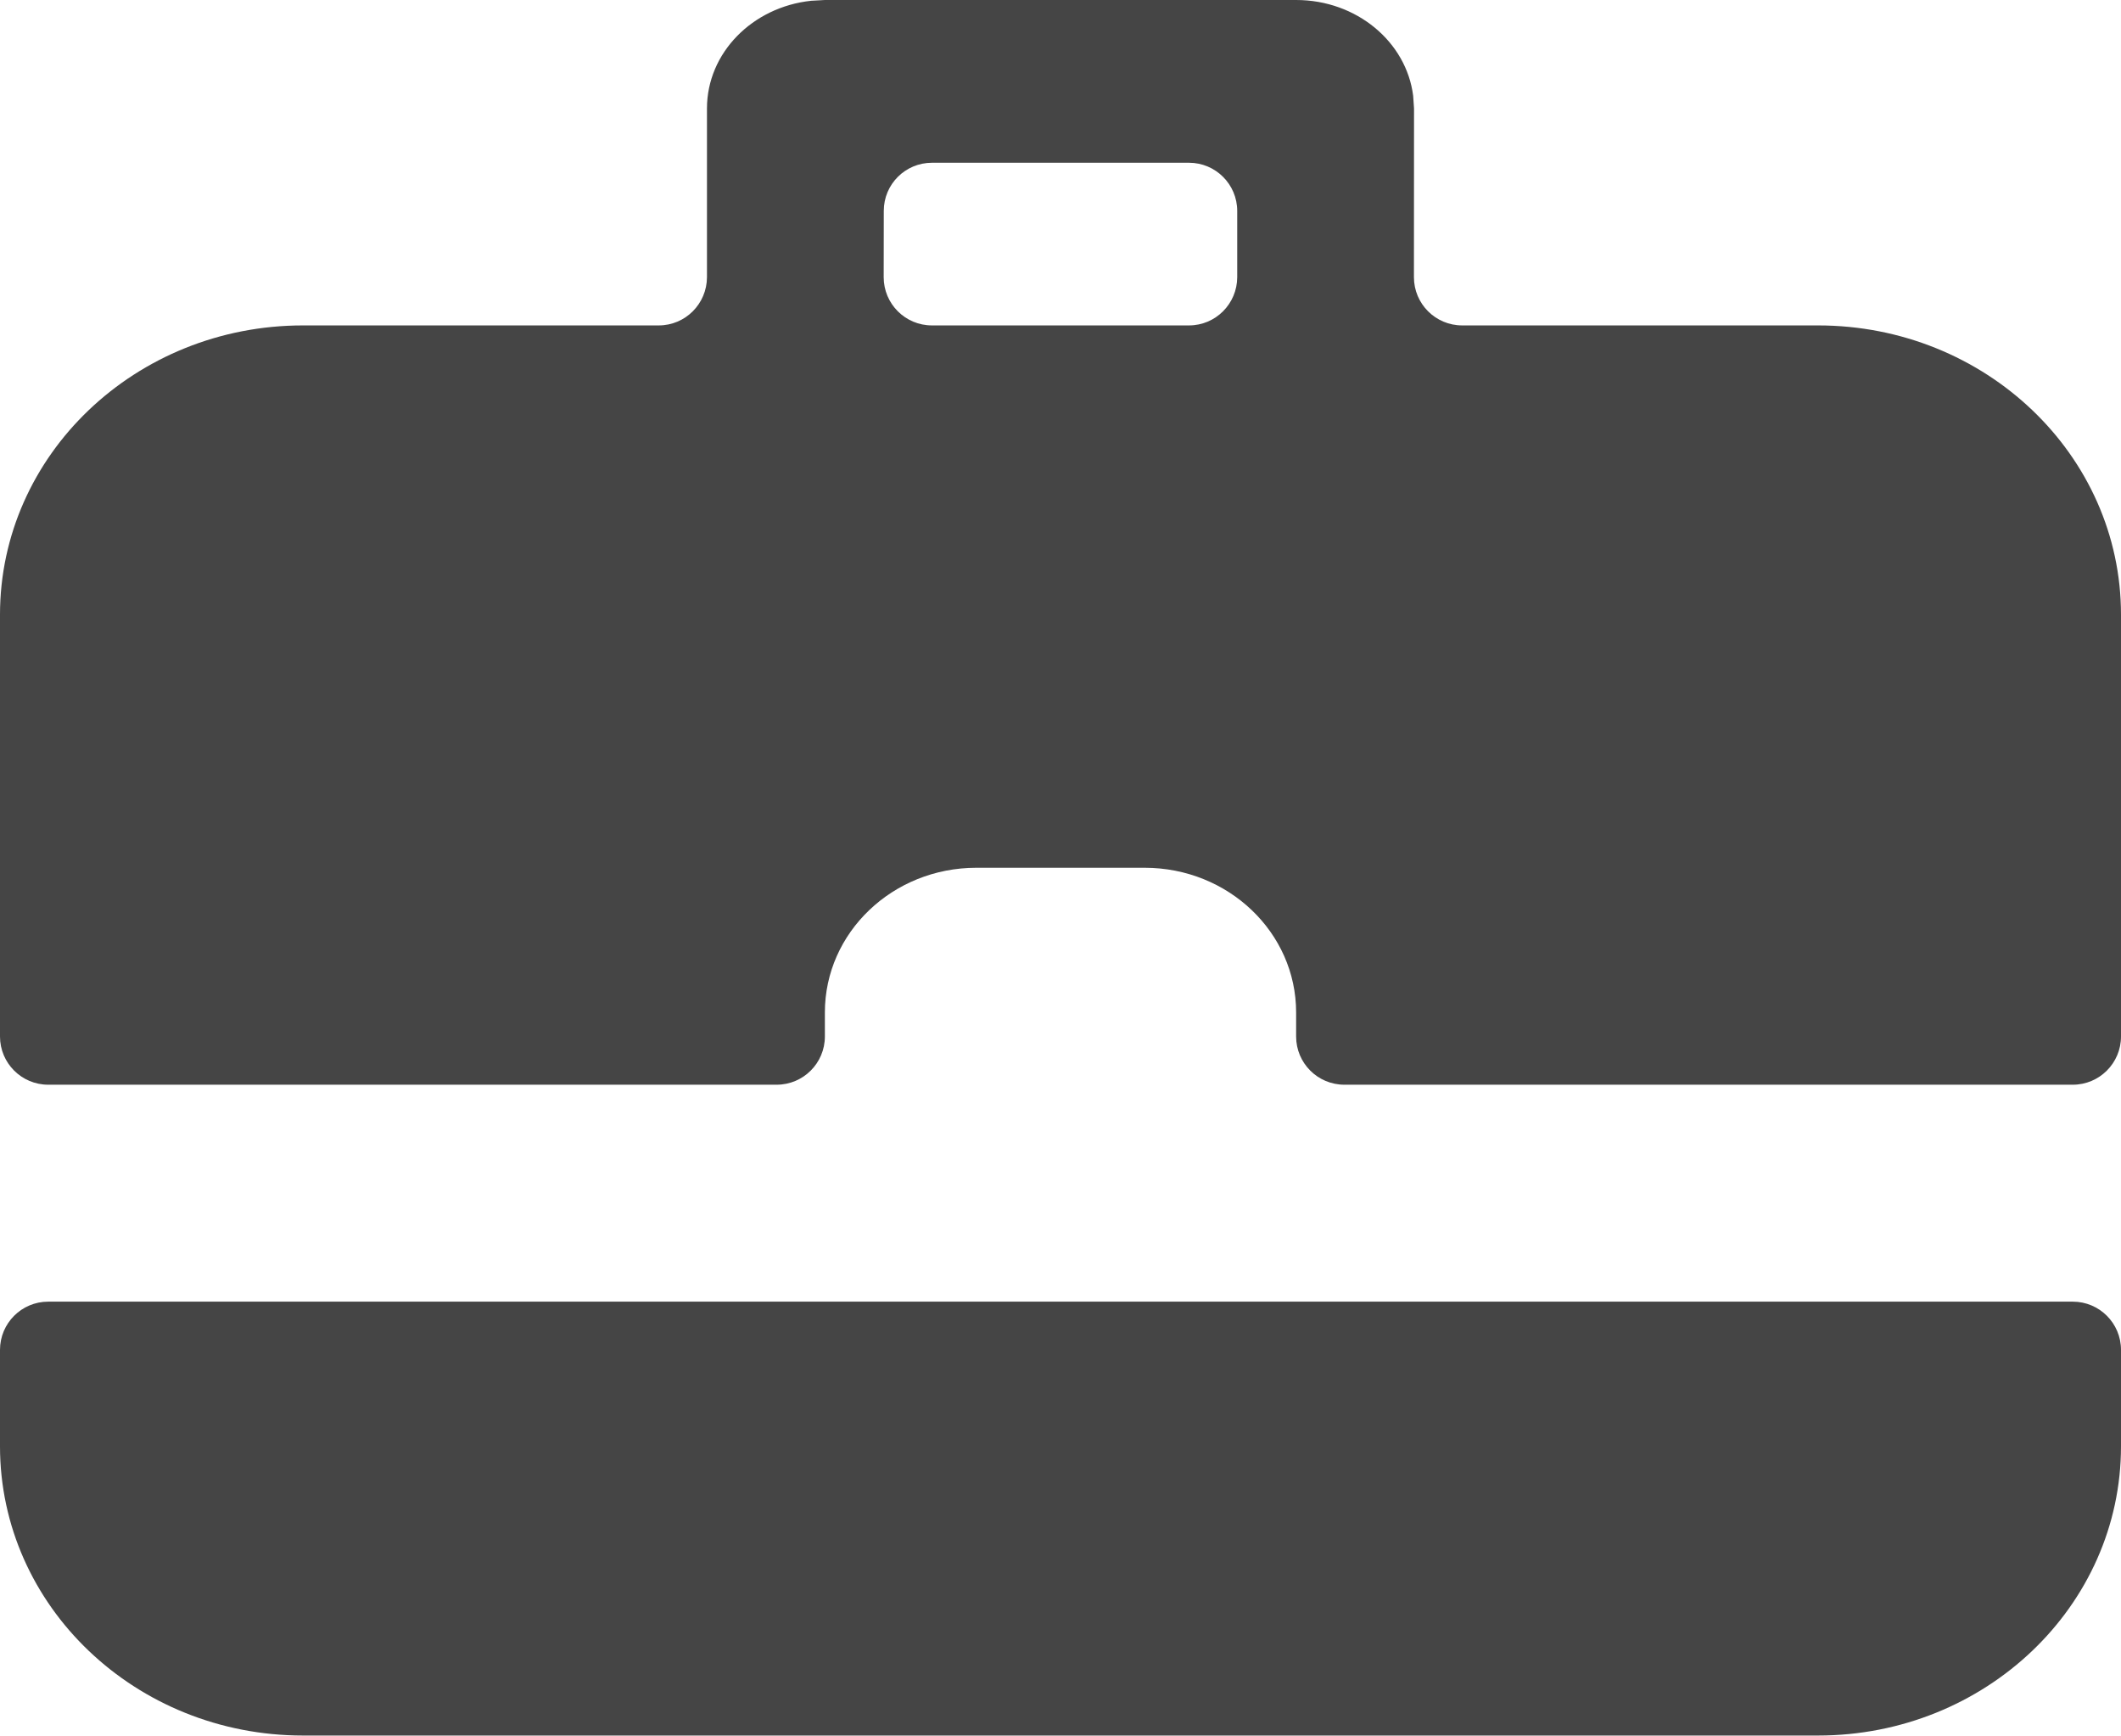
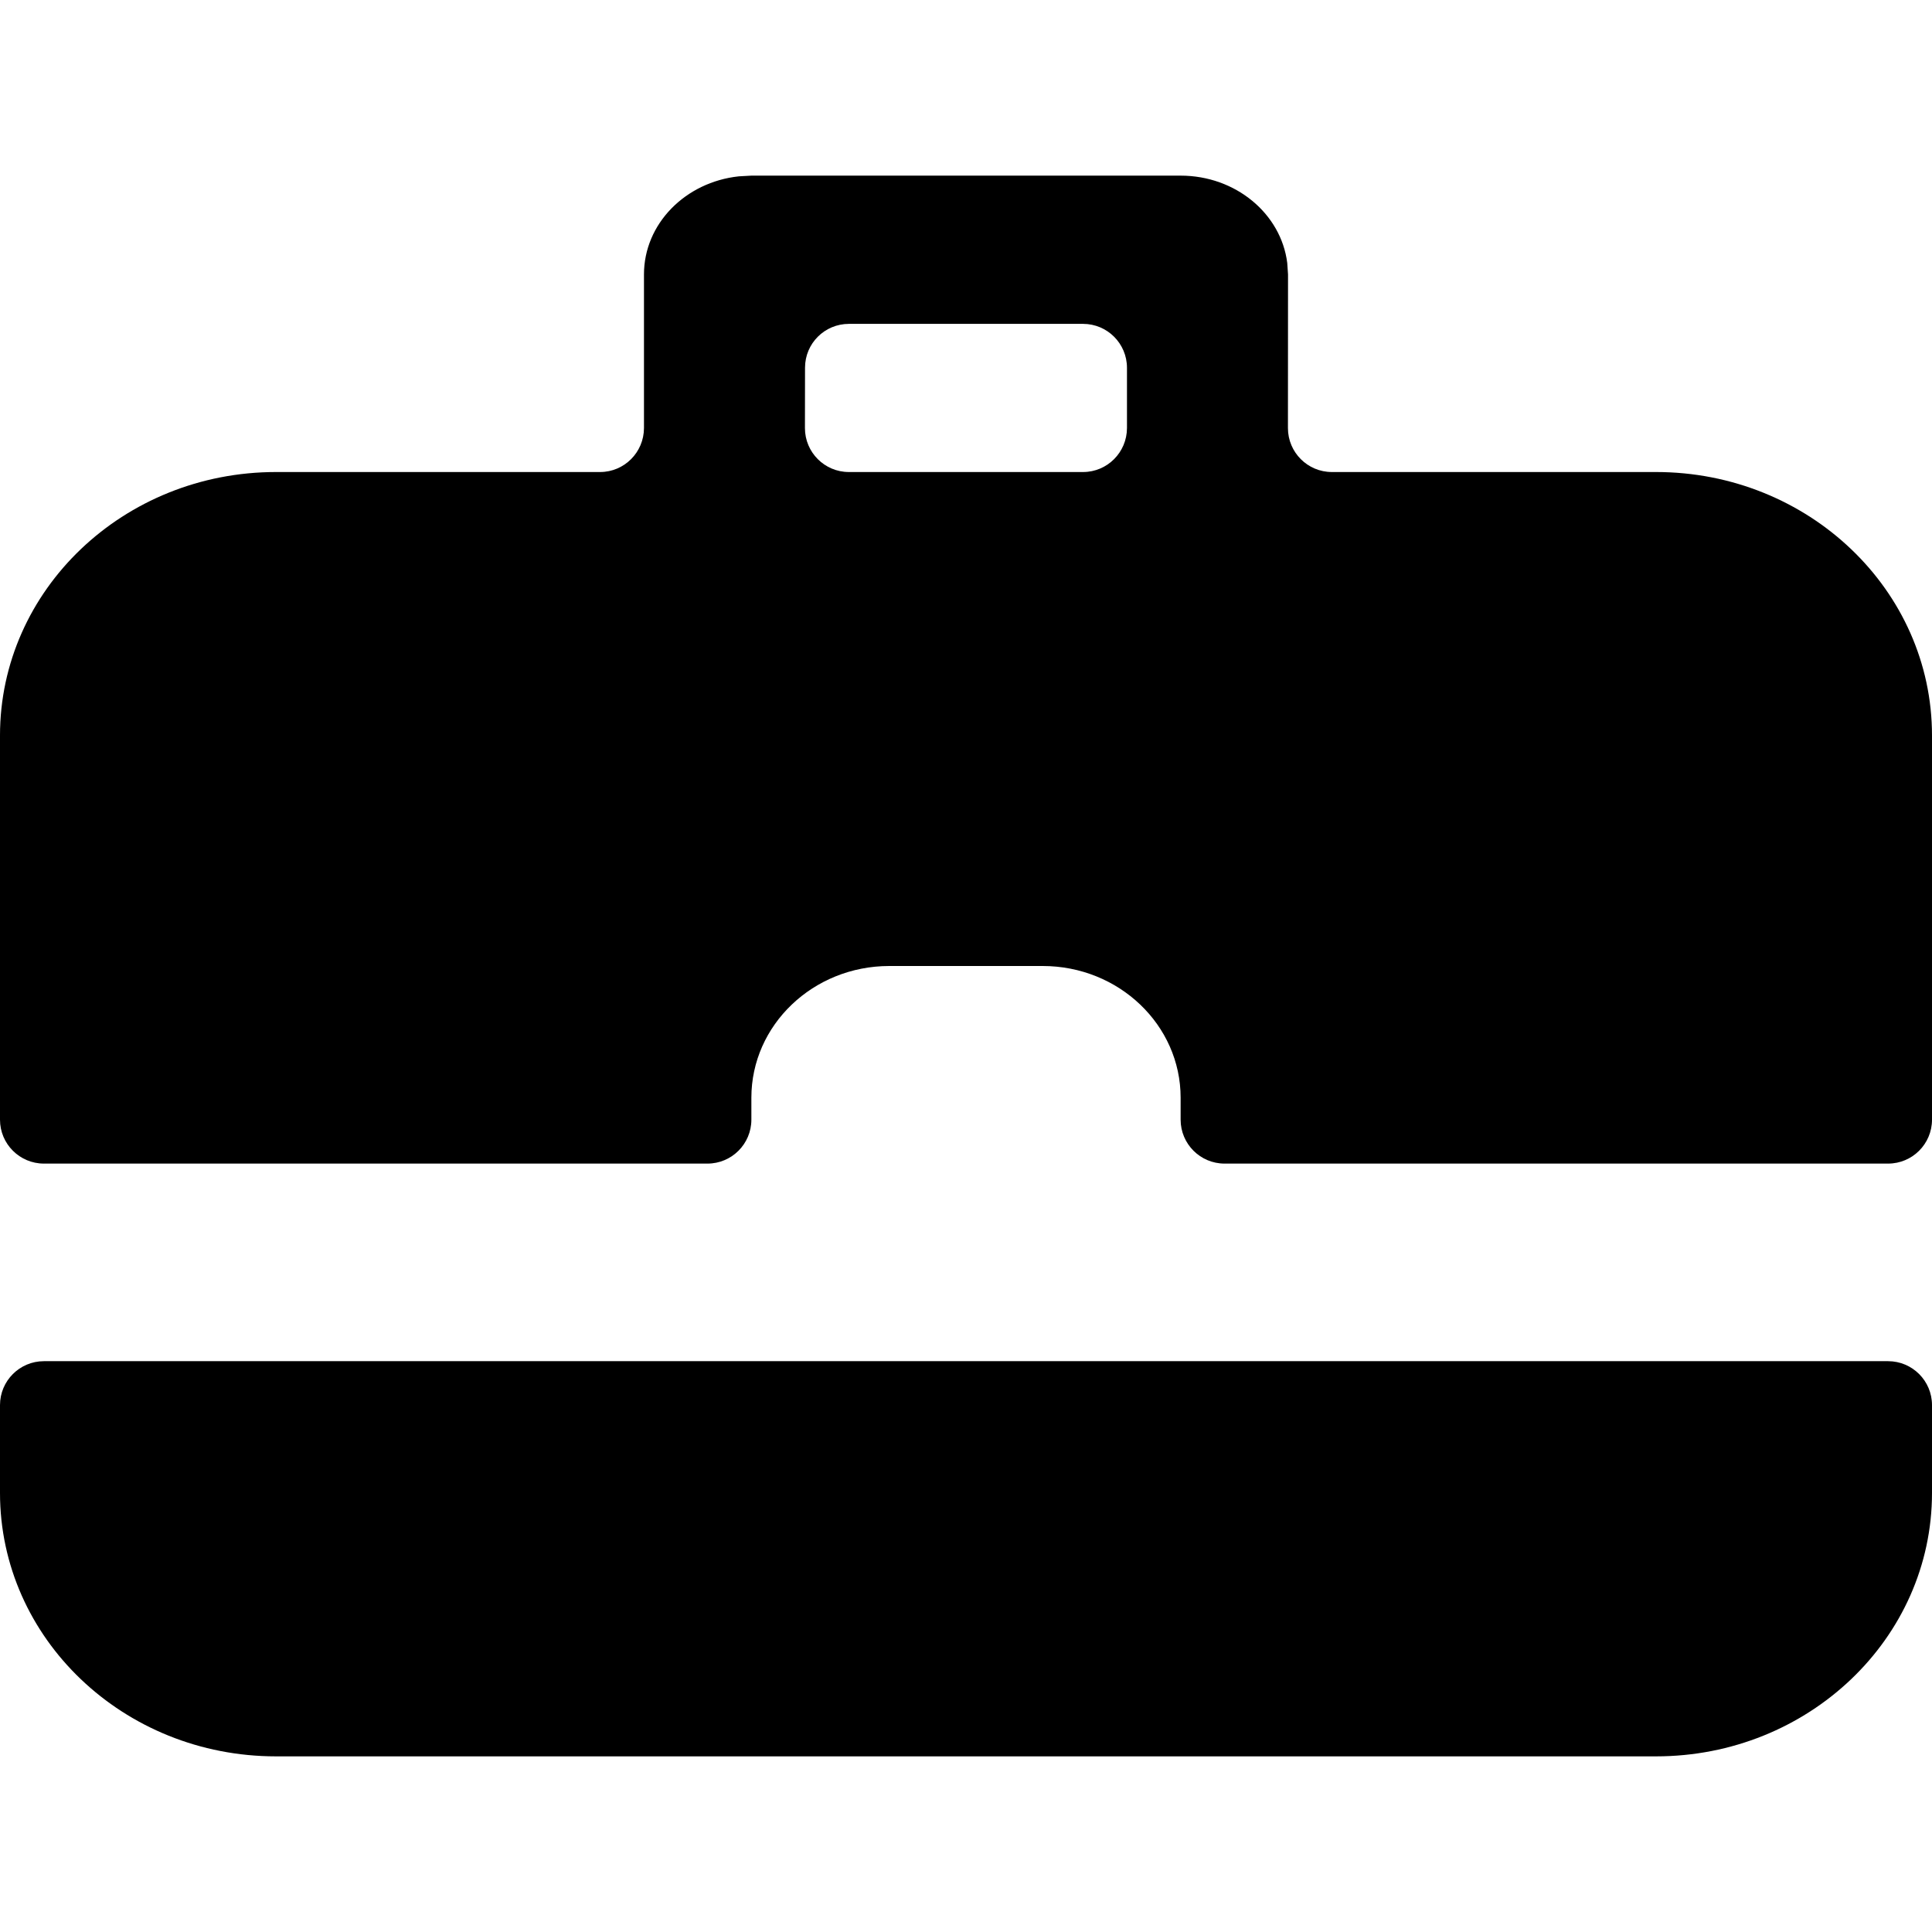
- <svg xmlns="http://www.w3.org/2000/svg" width="22" height="18" viewBox="0 0 22 18" fill="none">
-   <path d="M21.5 13.5C21.776 13.5 22 13.724 22 14V15C22 16.657 20.593 18 18.857 18H3.143C1.407 18 0 16.657 0 15V14C0 13.724 0.224 13.5 0.5 13.5H21.5ZM14.658 0.994L14.667 1.125L14.666 2.875C14.666 3.151 14.89 3.375 15.166 3.375H18.857C20.593 3.375 22 4.718 22 6.375V10.75C22 11.026 21.776 11.25 21.5 11.25H13.944C13.668 11.25 13.444 11.026 13.444 10.75V10.5C13.444 9.672 12.741 9 11.873 9H10.127C9.259 9 8.556 9.672 8.556 10.5V10.75C8.556 11.026 8.332 11.25 8.056 11.25H0.5C0.224 11.25 0 11.026 0 10.75V6.375C0 4.718 1.407 3.375 3.143 3.375H6.833C7.109 3.375 7.332 3.151 7.333 2.875L7.333 1.125C7.333 0.548 7.805 0.073 8.413 0.008L8.556 0H13.444C14.071 0 14.588 0.434 14.658 0.994ZM12.833 2.188C12.833 1.912 12.609 1.688 12.333 1.688H9.667C9.39 1.688 9.167 1.911 9.167 2.187L9.166 2.875C9.166 3.151 9.39 3.375 9.666 3.375H12.333C12.609 3.375 12.832 3.151 12.833 2.875L12.833 2.188Z" fill="#454545" />
+ <svg width="24" height="24" viewBox="0 0 22 18">
+   <path d="M21.5 13.5C21.776 13.5 22 13.724 22 14V15C22 16.657 20.593 18 18.857 18H3.143C1.407 18 0 16.657 0 15V14C0 13.724 0.224 13.5 0.5 13.5H21.5ZM14.658 0.994L14.667 1.125L14.666 2.875C14.666 3.151 14.89 3.375 15.166 3.375H18.857C20.593 3.375 22 4.718 22 6.375V10.75C22 11.026 21.776 11.25 21.5 11.25H13.944C13.668 11.25 13.444 11.026 13.444 10.75V10.5C13.444 9.672 12.741 9 11.873 9H10.127C9.259 9 8.556 9.672 8.556 10.5V10.75C8.556 11.026 8.332 11.25 8.056 11.25H0.5C0.224 11.25 0 11.026 0 10.75V6.375C0 4.718 1.407 3.375 3.143 3.375H6.833C7.109 3.375 7.332 3.151 7.333 2.875L7.333 1.125C7.333 0.548 7.805 0.073 8.413 0.008L8.556 0H13.444C14.071 0 14.588 0.434 14.658 0.994ZM12.833 2.188C12.833 1.912 12.609 1.688 12.333 1.688H9.667C9.39 1.688 9.167 1.911 9.167 2.187L9.166 2.875C9.166 3.151 9.39 3.375 9.666 3.375H12.333C12.609 3.375 12.832 3.151 12.833 2.875L12.833 2.188Z" />
</svg>
